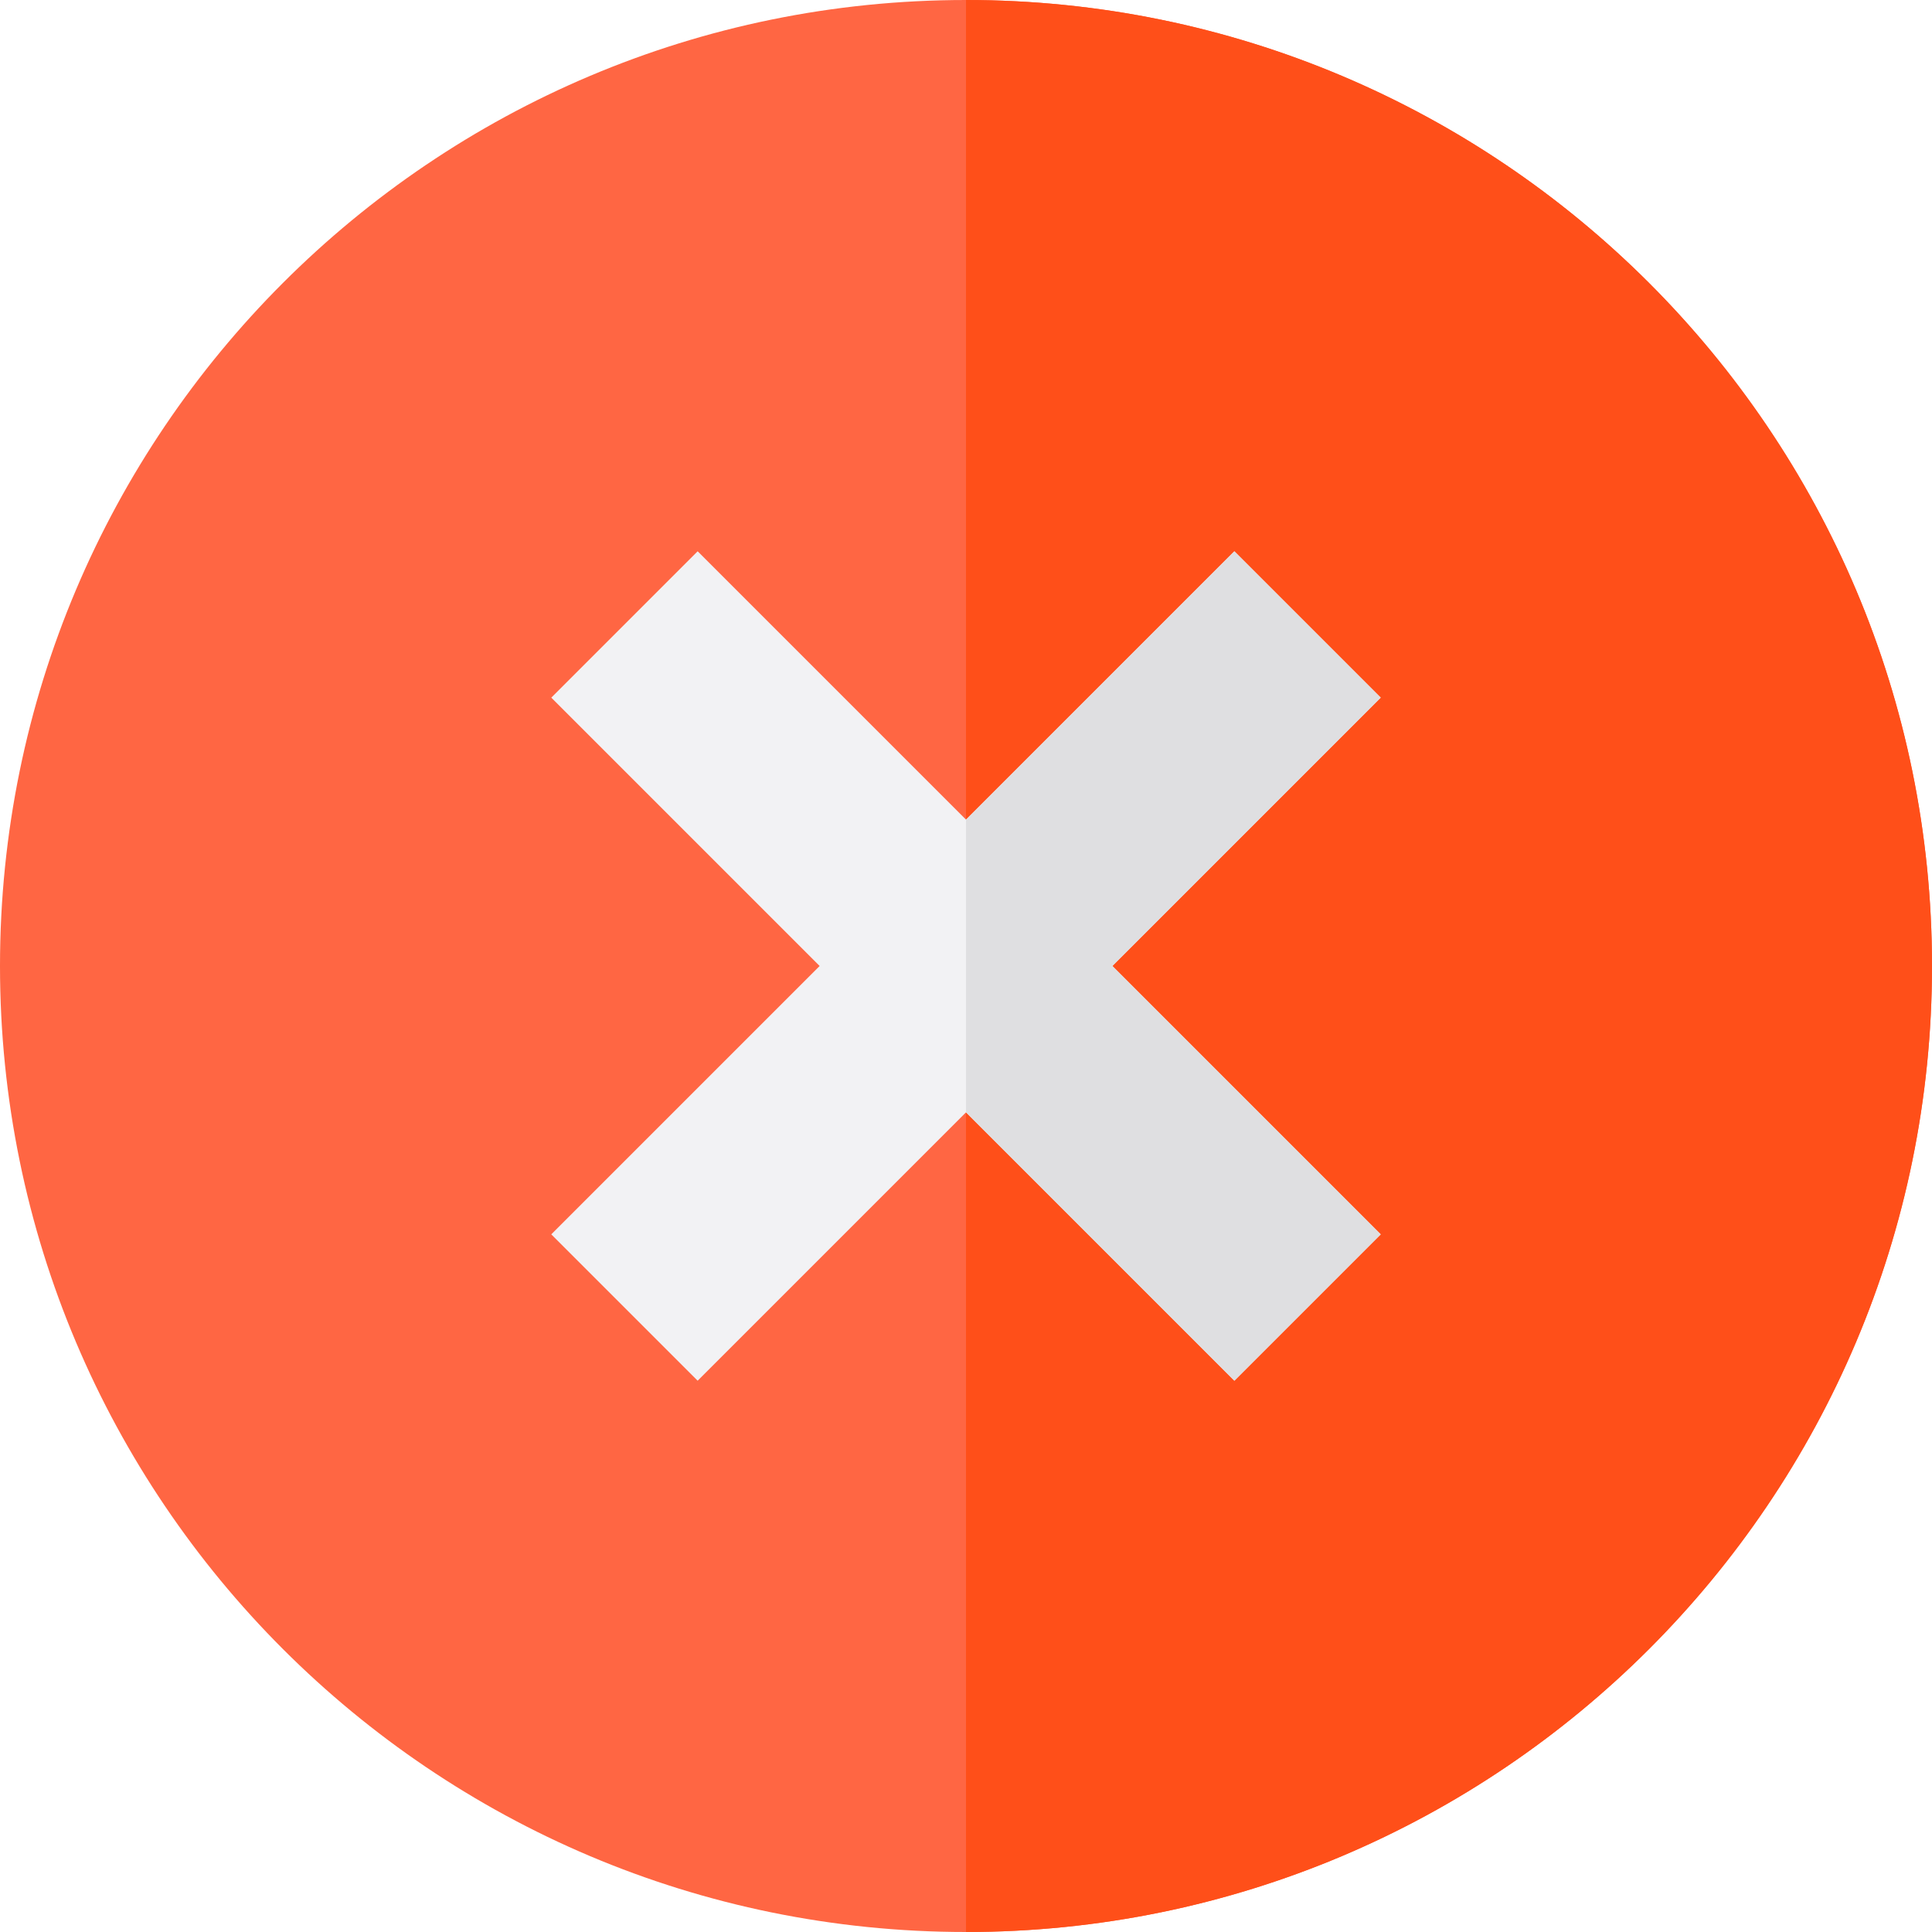
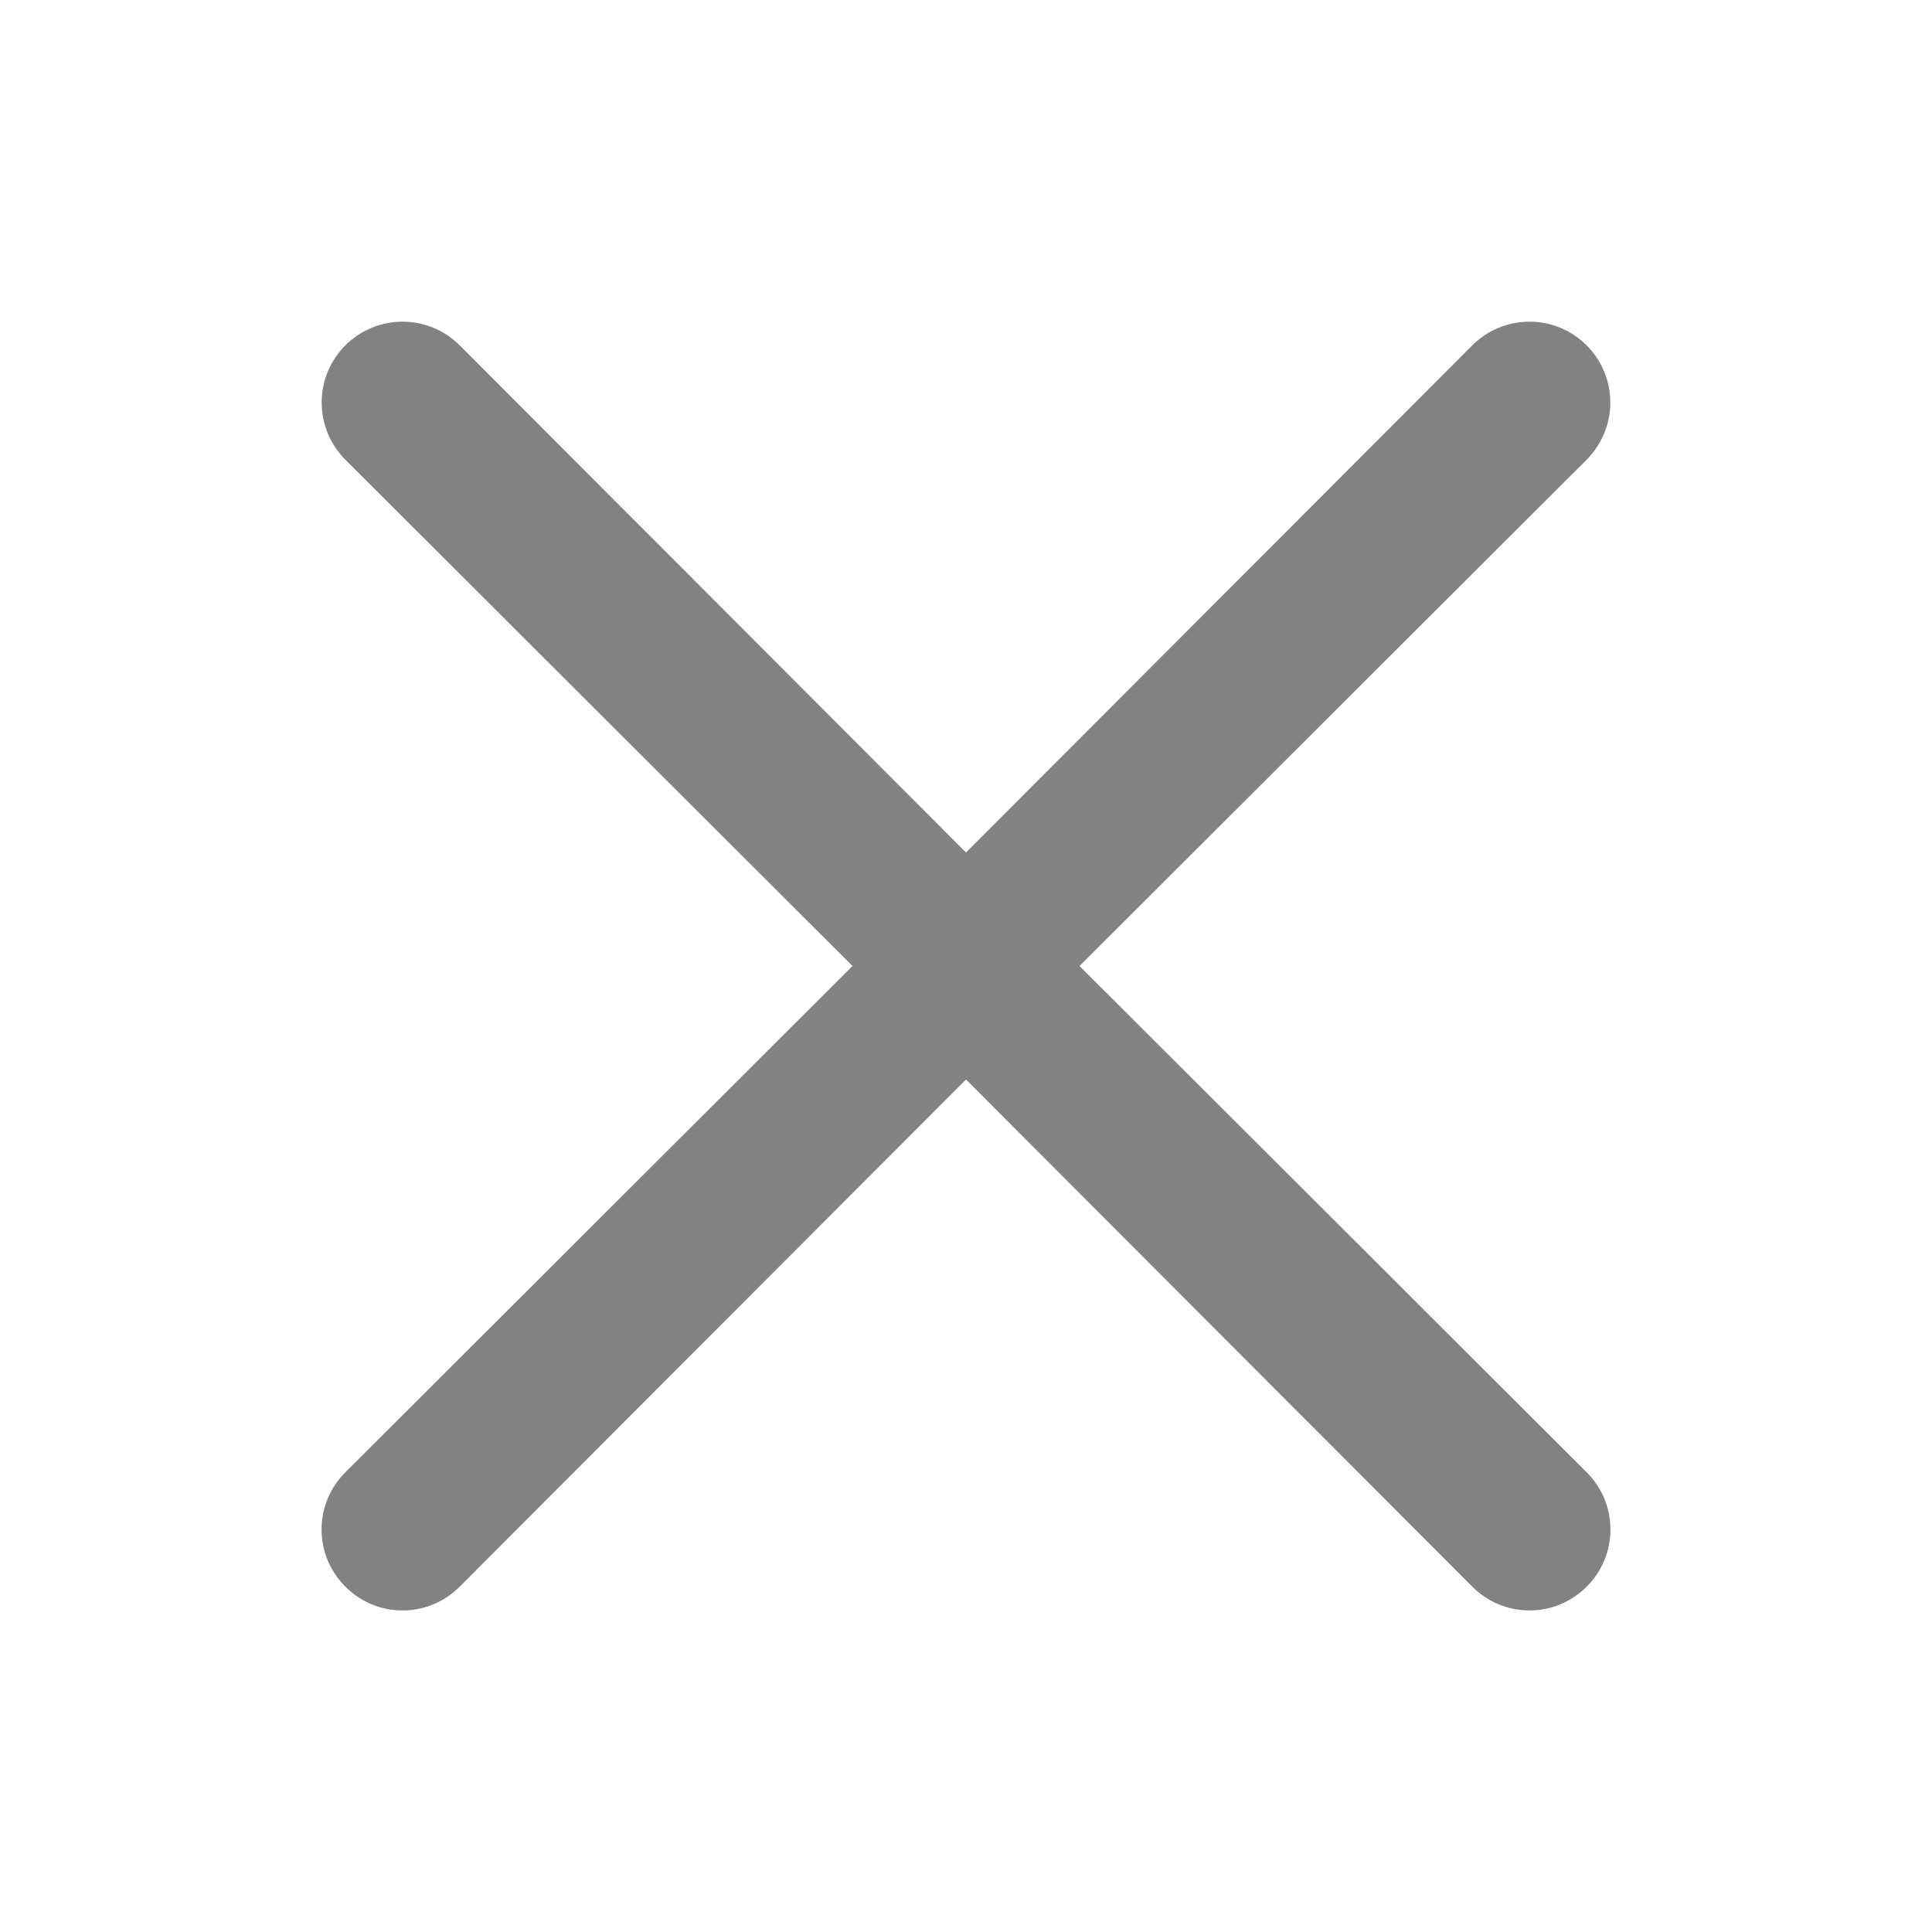
- <svg xmlns="http://www.w3.org/2000/svg" version="1.1" id="Layer_1" x="0px" y="0px" viewBox="0 0 512 512" style="enable-background:new 0 0 512 512;" xml:space="preserve">
-   <circle style="fill:#FF6643;" cx="256" cy="256" r="256" />
-   <path style="fill:#FF4F19;" d="M256,0v512c141.385,0,256-114.615,256-256S397.385,0,256,0z" />
-   <polygon style="fill:#F2F2F4;" points="365.904,184.885 327.115,146.096 256,217.211 184.885,146.096 146.096,184.885 217.211,256   146.096,327.115 184.885,365.904 256,294.789 327.115,365.904 365.904,327.115 294.789,256 " />
-   <polygon style="fill:#DFDFE1;" points="365.904,184.885 327.115,146.096 256,217.211 256,294.789 327.115,365.904 365.904,327.115   294.789,256 " />
-   <g>
- </g>
-   <g>
- </g>
-   <g>
- </g>
-   <g>
- </g>
-   <g>
- </g>
-   <g>
- </g>
-   <g>
- </g>
-   <g>
- </g>
-   <g>
- </g>
-   <g>
- </g>
-   <g>
- </g>
-   <g>
- </g>
-   <g>
- </g>
-   <g>
- </g>
-   <g>
- </g>
+ <svg xmlns="http://www.w3.org/2000/svg" width="16" height="16" viewBox="0 0 16 16" fill="none">
+   <path d="M8.94 8L13.14 3.807C13.265 3.681 13.336 3.511 13.336 3.333C13.336 3.156 13.265 2.985 13.14 2.86C13.014 2.734 12.844 2.664 12.667 2.664C12.489 2.664 12.319 2.734 12.193 2.86L8 7.06L3.807 2.86C3.681 2.734 3.511 2.664 3.333 2.664C3.156 2.664 2.986 2.734 2.86 2.86C2.734 2.985 2.664 3.156 2.664 3.333C2.664 3.511 2.734 3.681 2.86 3.807L7.06 8L2.86 12.193C2.798 12.255 2.748 12.329 2.714 12.41C2.68 12.491 2.663 12.579 2.663 12.666C2.663 12.755 2.68 12.842 2.714 12.923C2.748 13.004 2.798 13.078 2.86 13.14C2.922 13.202 2.996 13.252 3.077 13.286C3.158 13.32 3.245 13.337 3.333 13.337C3.421 13.337 3.508 13.32 3.59 13.286C3.671 13.252 3.745 13.202 3.807 13.14L8 8.94L12.193 13.14C12.255 13.202 12.329 13.252 12.41 13.286C12.492 13.32 12.579 13.337 12.667 13.337C12.755 13.337 12.842 13.32 12.923 13.286C13.004 13.252 13.078 13.202 13.14 13.14C13.203 13.078 13.252 13.004 13.286 12.923C13.32 12.842 13.337 12.755 13.337 12.666C13.337 12.579 13.32 12.491 13.286 12.41C13.252 12.329 13.203 12.255 13.14 12.193L8.94 8Z" fill="#828282" />
</svg>
